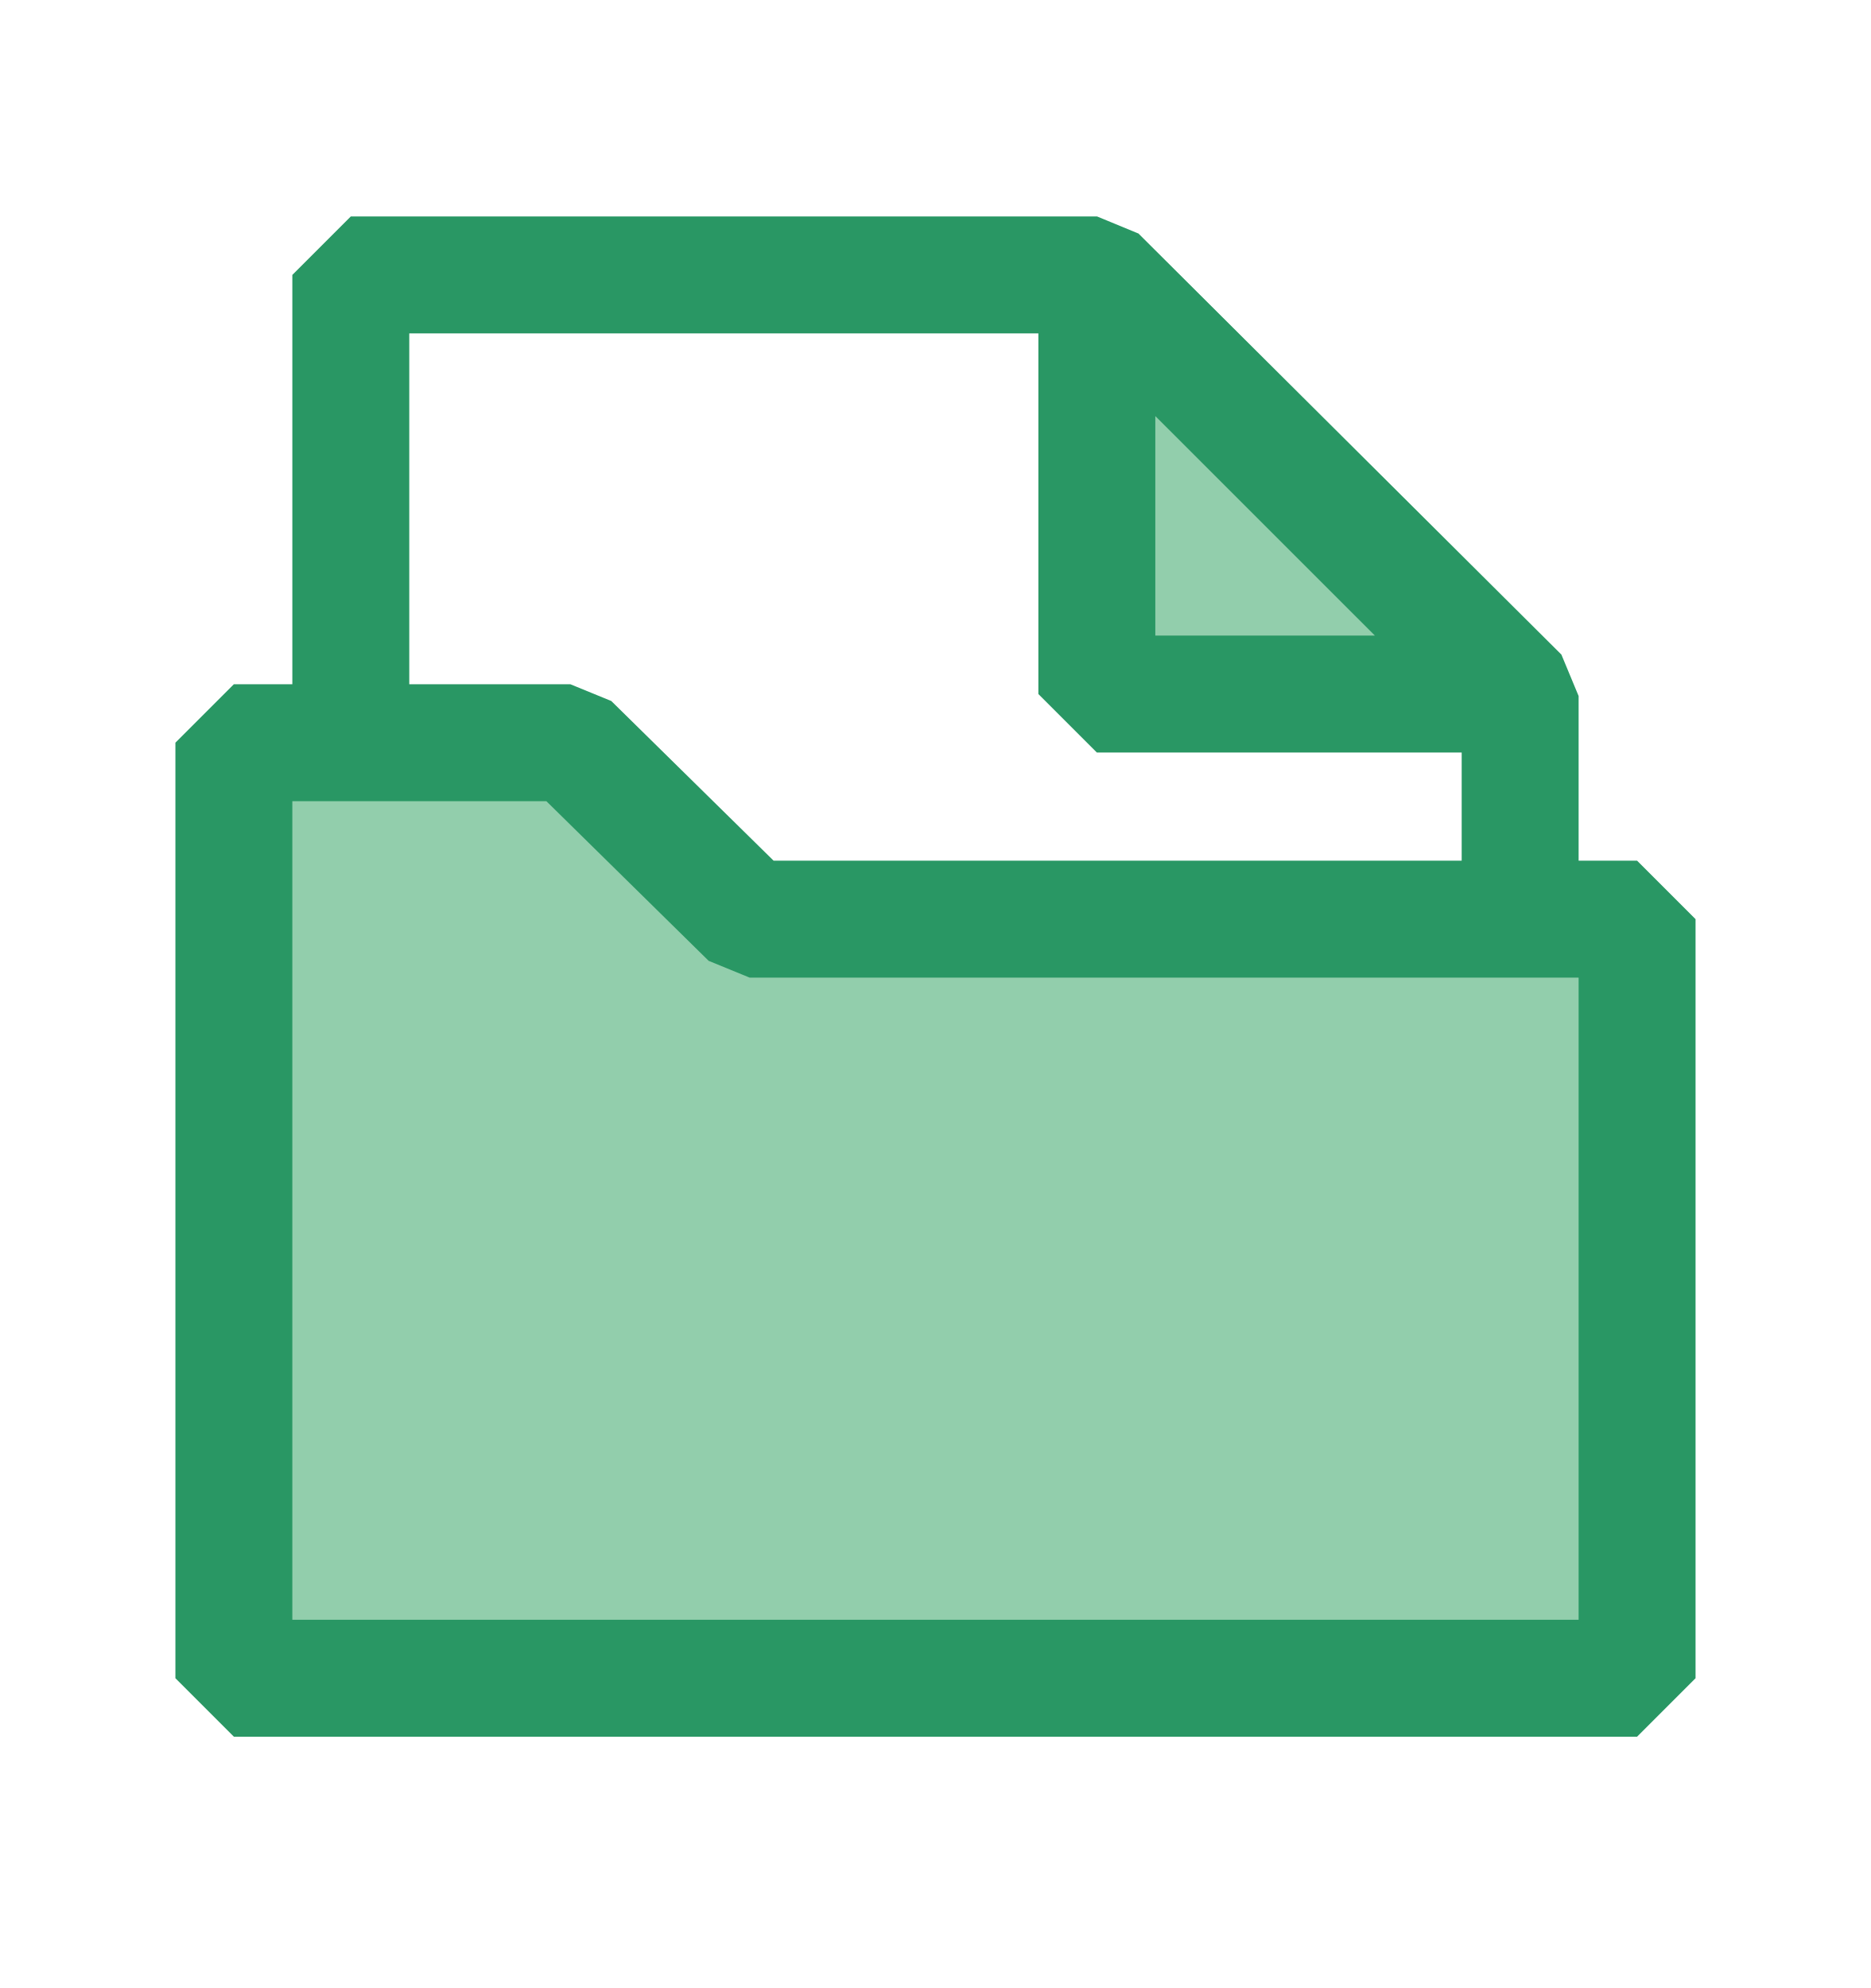
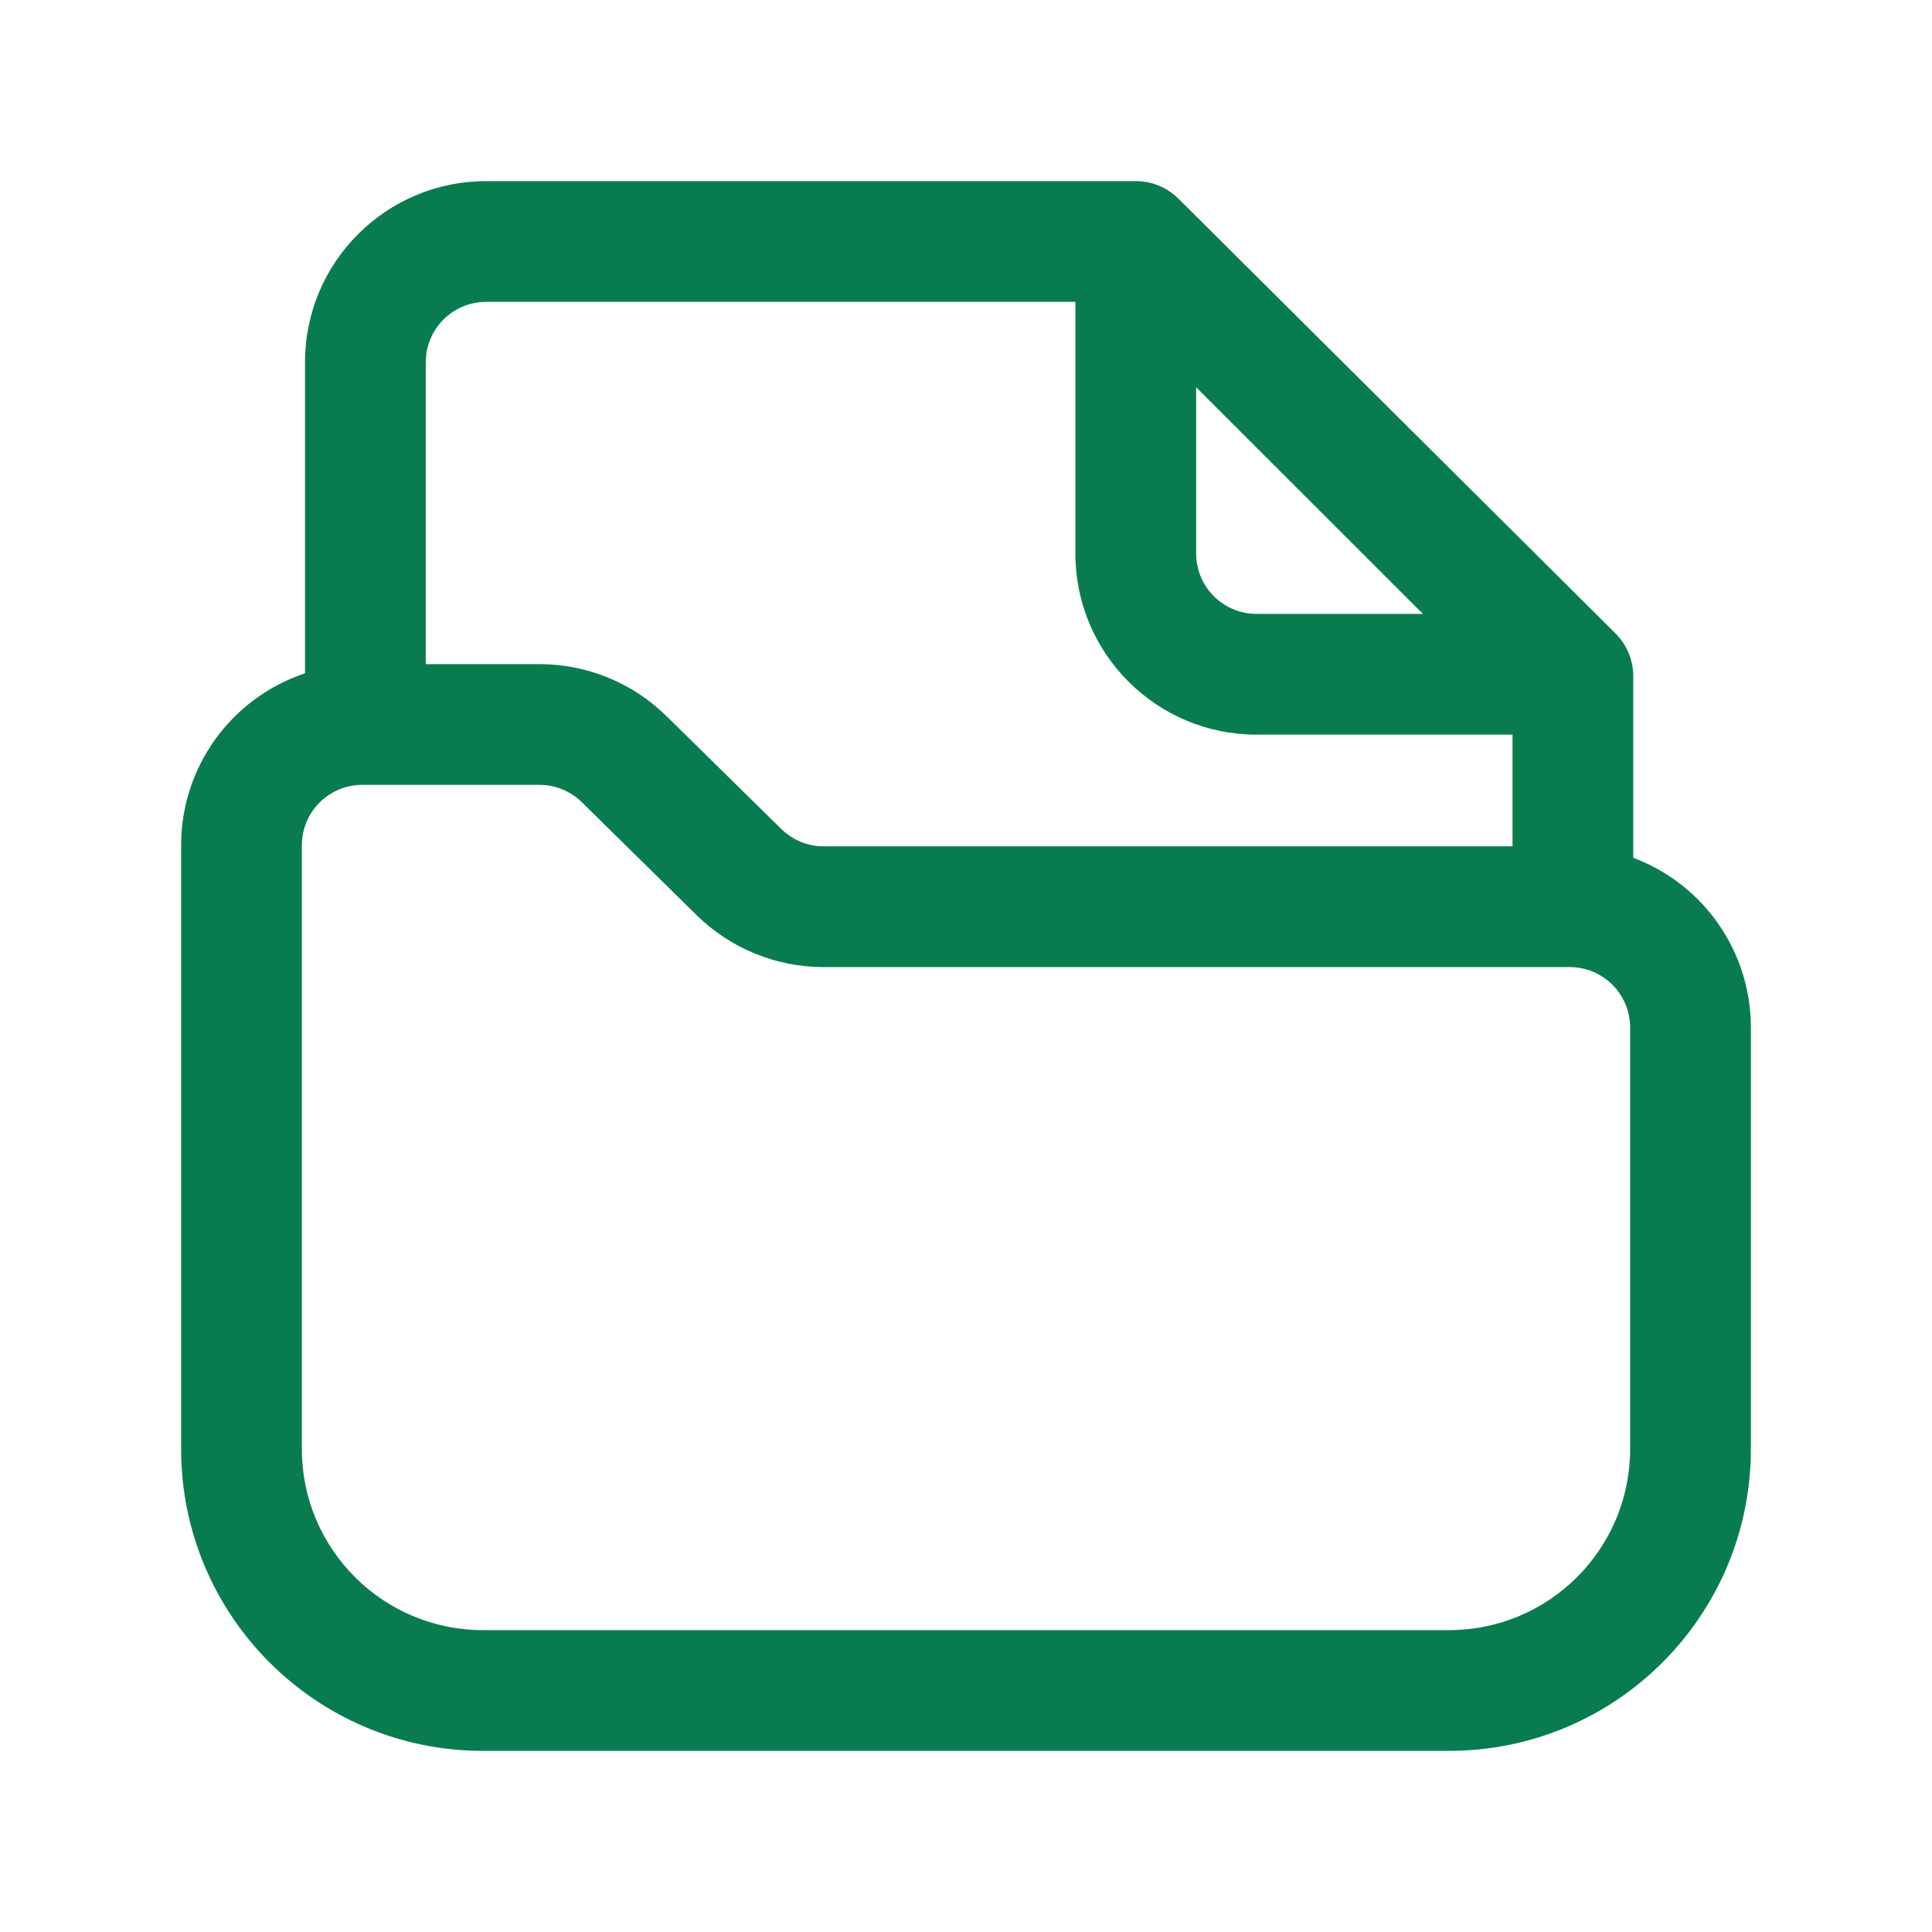
- <svg xmlns="http://www.w3.org/2000/svg" width="16" height="17" viewBox="0 0 16 17" fill="none">
-   <path d="M3 14.351H13V5.952L9.382 2.351H3V14.351Z" stroke="#299764" stroke-miterlimit="10" stroke-linejoin="bevel" />
-   <path d="M9.38 2.351L12.965 5.935L9.38 5.935L9.38 2.351Z" fill="#92CEAC" stroke="#299764" stroke-miterlimit="10" stroke-linejoin="bevel" />
-   <path d="M2 6.351H4.877L6.411 7.86H14V14.351H2V6.351Z" fill="#92CEAC" stroke="#299764" stroke-miterlimit="10" stroke-linejoin="bevel" />
+ <svg xmlns="http://www.w3.org/2000/svg" width="16" height="16" fill="none">
+   <path fill="#097C4F" fill-rule="evenodd" d="M8.906 2.5v2.084a1.5 1.5 0 0 0 1.5 1.5h2.12v.925H6.82a.5.5 0 0 1-.35-.144l-.95-.934A1.5 1.5 0 0 0 4.468 5.5h-.942V3a.5.5 0 0 1 .5-.5h4.88Zm.583-.993A.5.5 0 0 0 9.39 1.5H4.026a1.5 1.5 0 0 0-1.5 1.5v2.576A1.5 1.5 0 0 0 1.5 7v5A2.5 2.5 0 0 0 4 14.5h8a2.5 2.5 0 0 0 2.5-2.5V8.509a1.5 1.5 0 0 0-.974-1.405V5.6a.5.5 0 0 0-.147-.354l-3.619-3.6a.5.5 0 0 0-.272-.14ZM3 6.5a.5.5 0 0 0-.5.5v5A1.5 1.5 0 0 0 4 13.5h8a1.5 1.5 0 0 0 1.5-1.5V8.509a.5.5 0 0 0-.5-.5H6.82a1.5 1.5 0 0 1-1.052-.431l-.95-.935a.5.5 0 0 0-.35-.143H3Zm6.906-3.293v1.377a.5.5 0 0 0 .5.5h1.378L9.906 3.207Z" clip-rule="evenodd" />
</svg>
